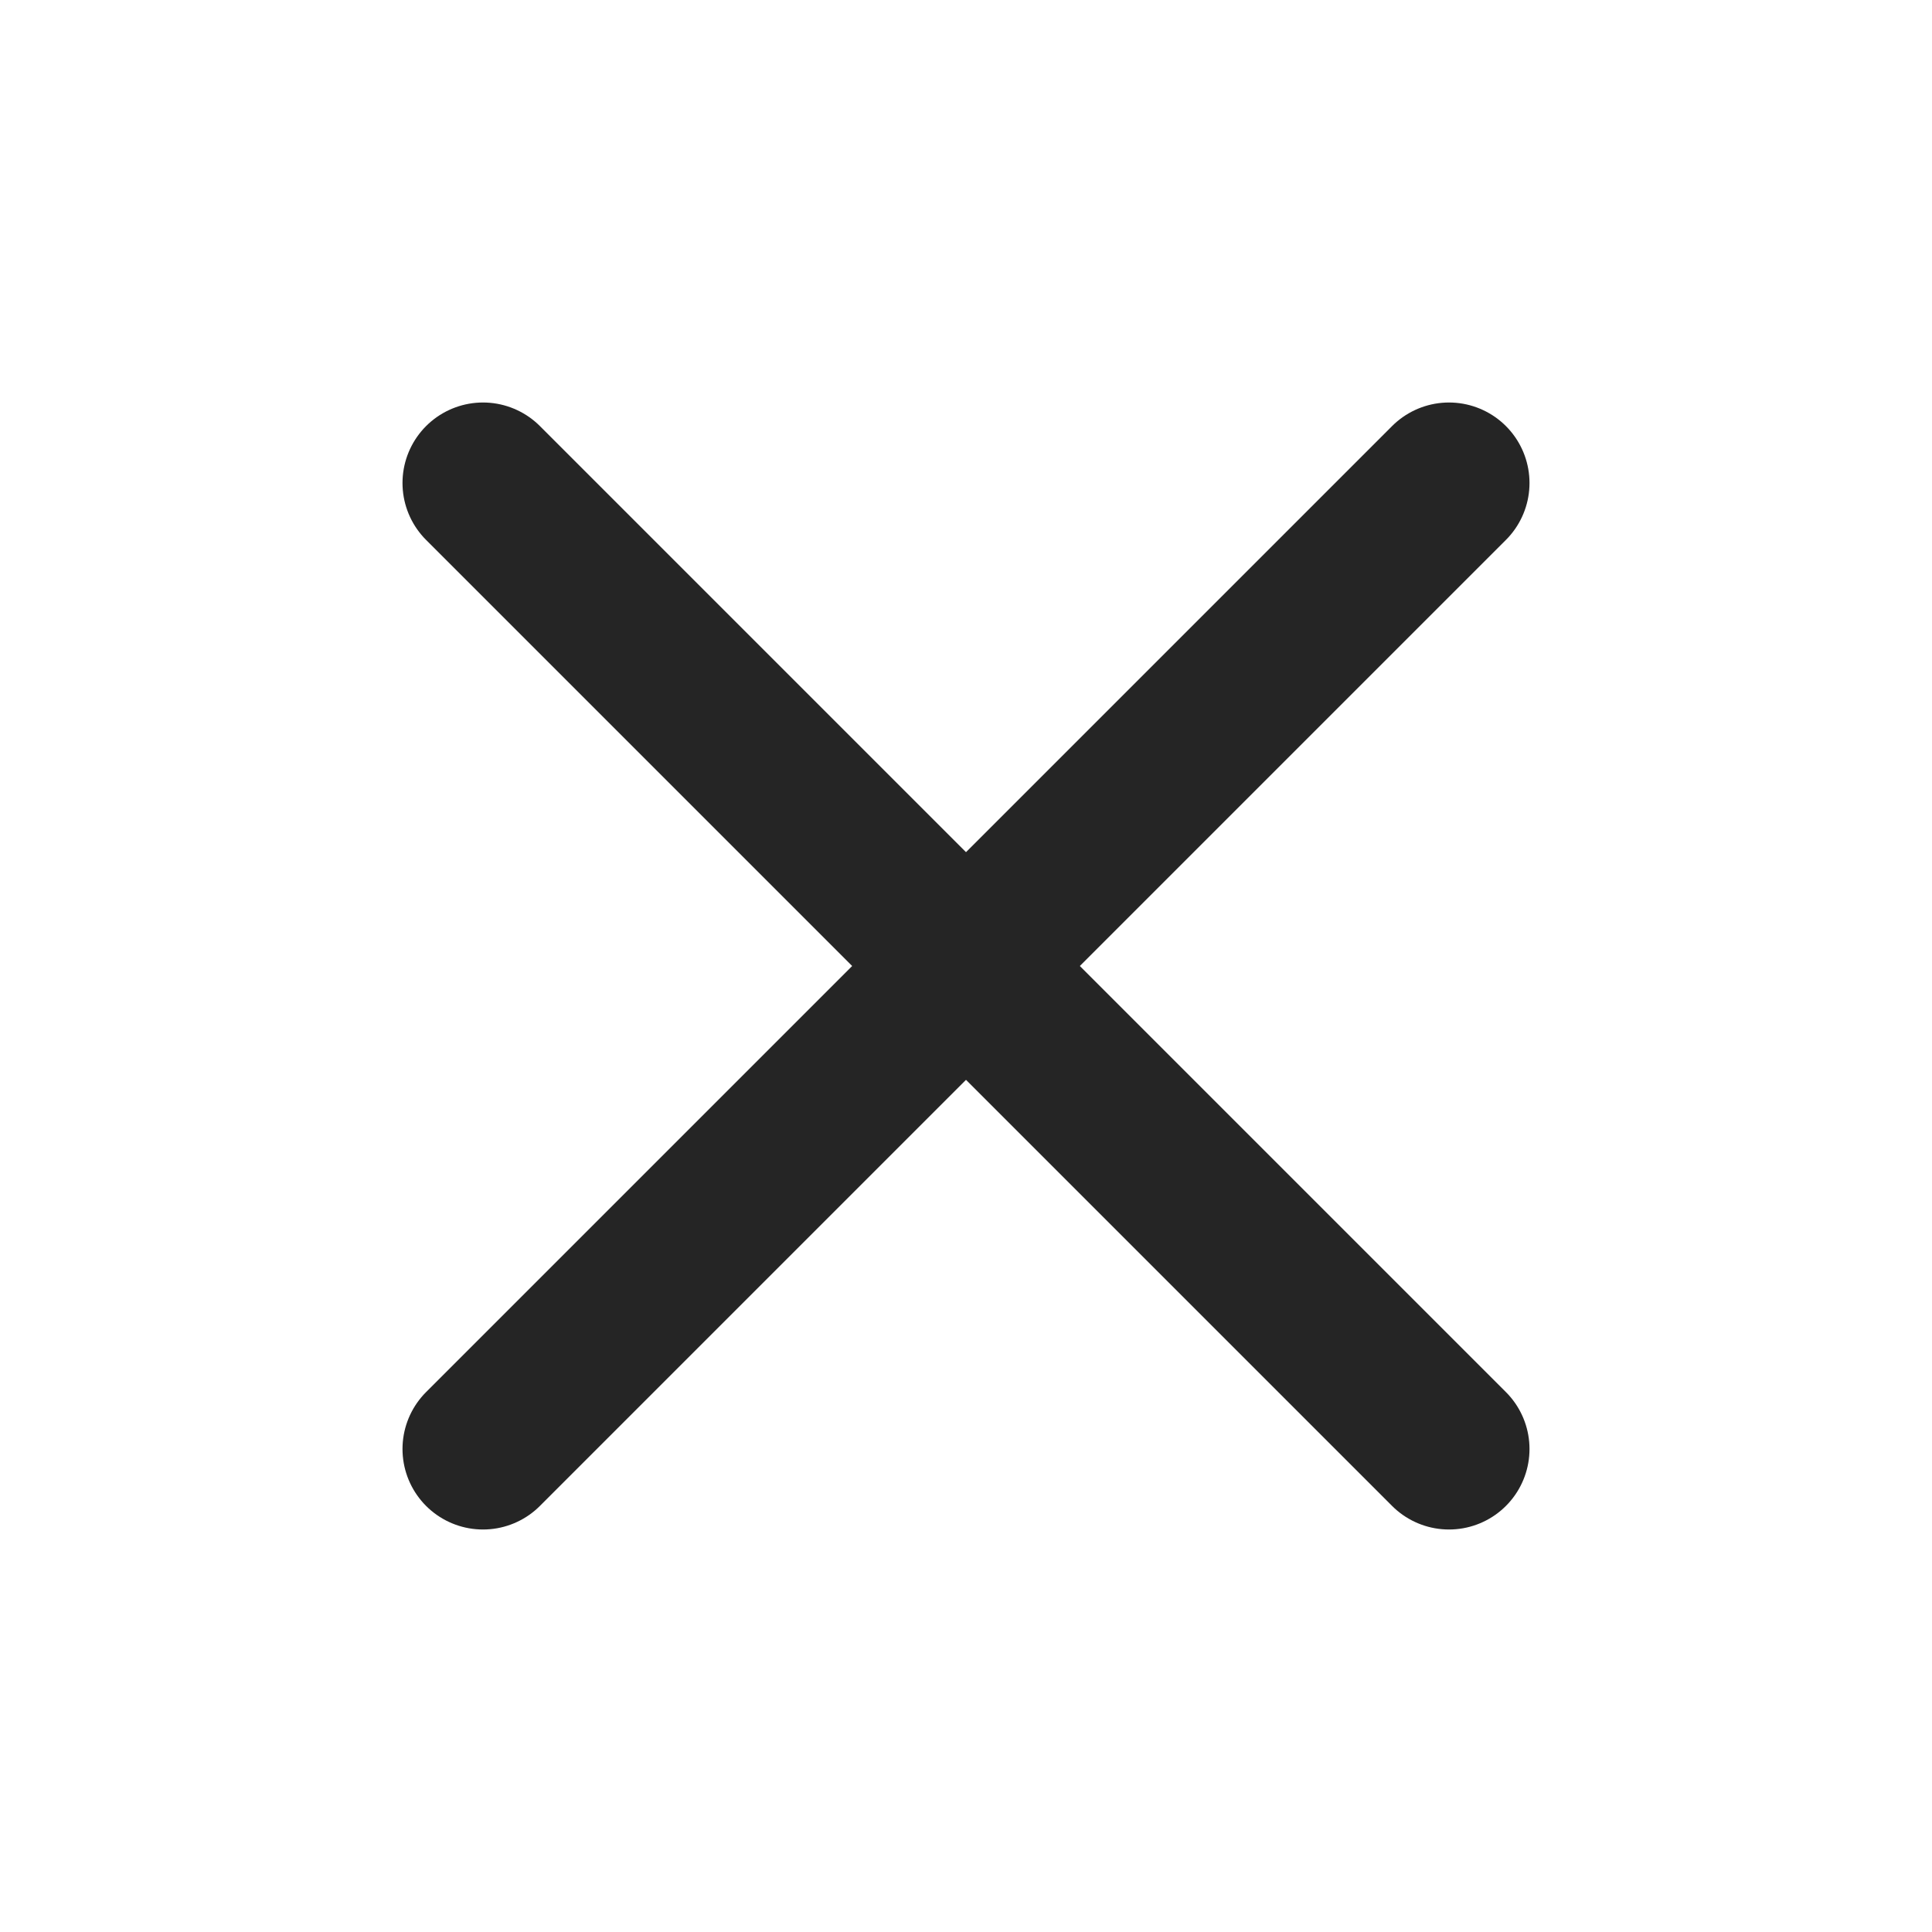
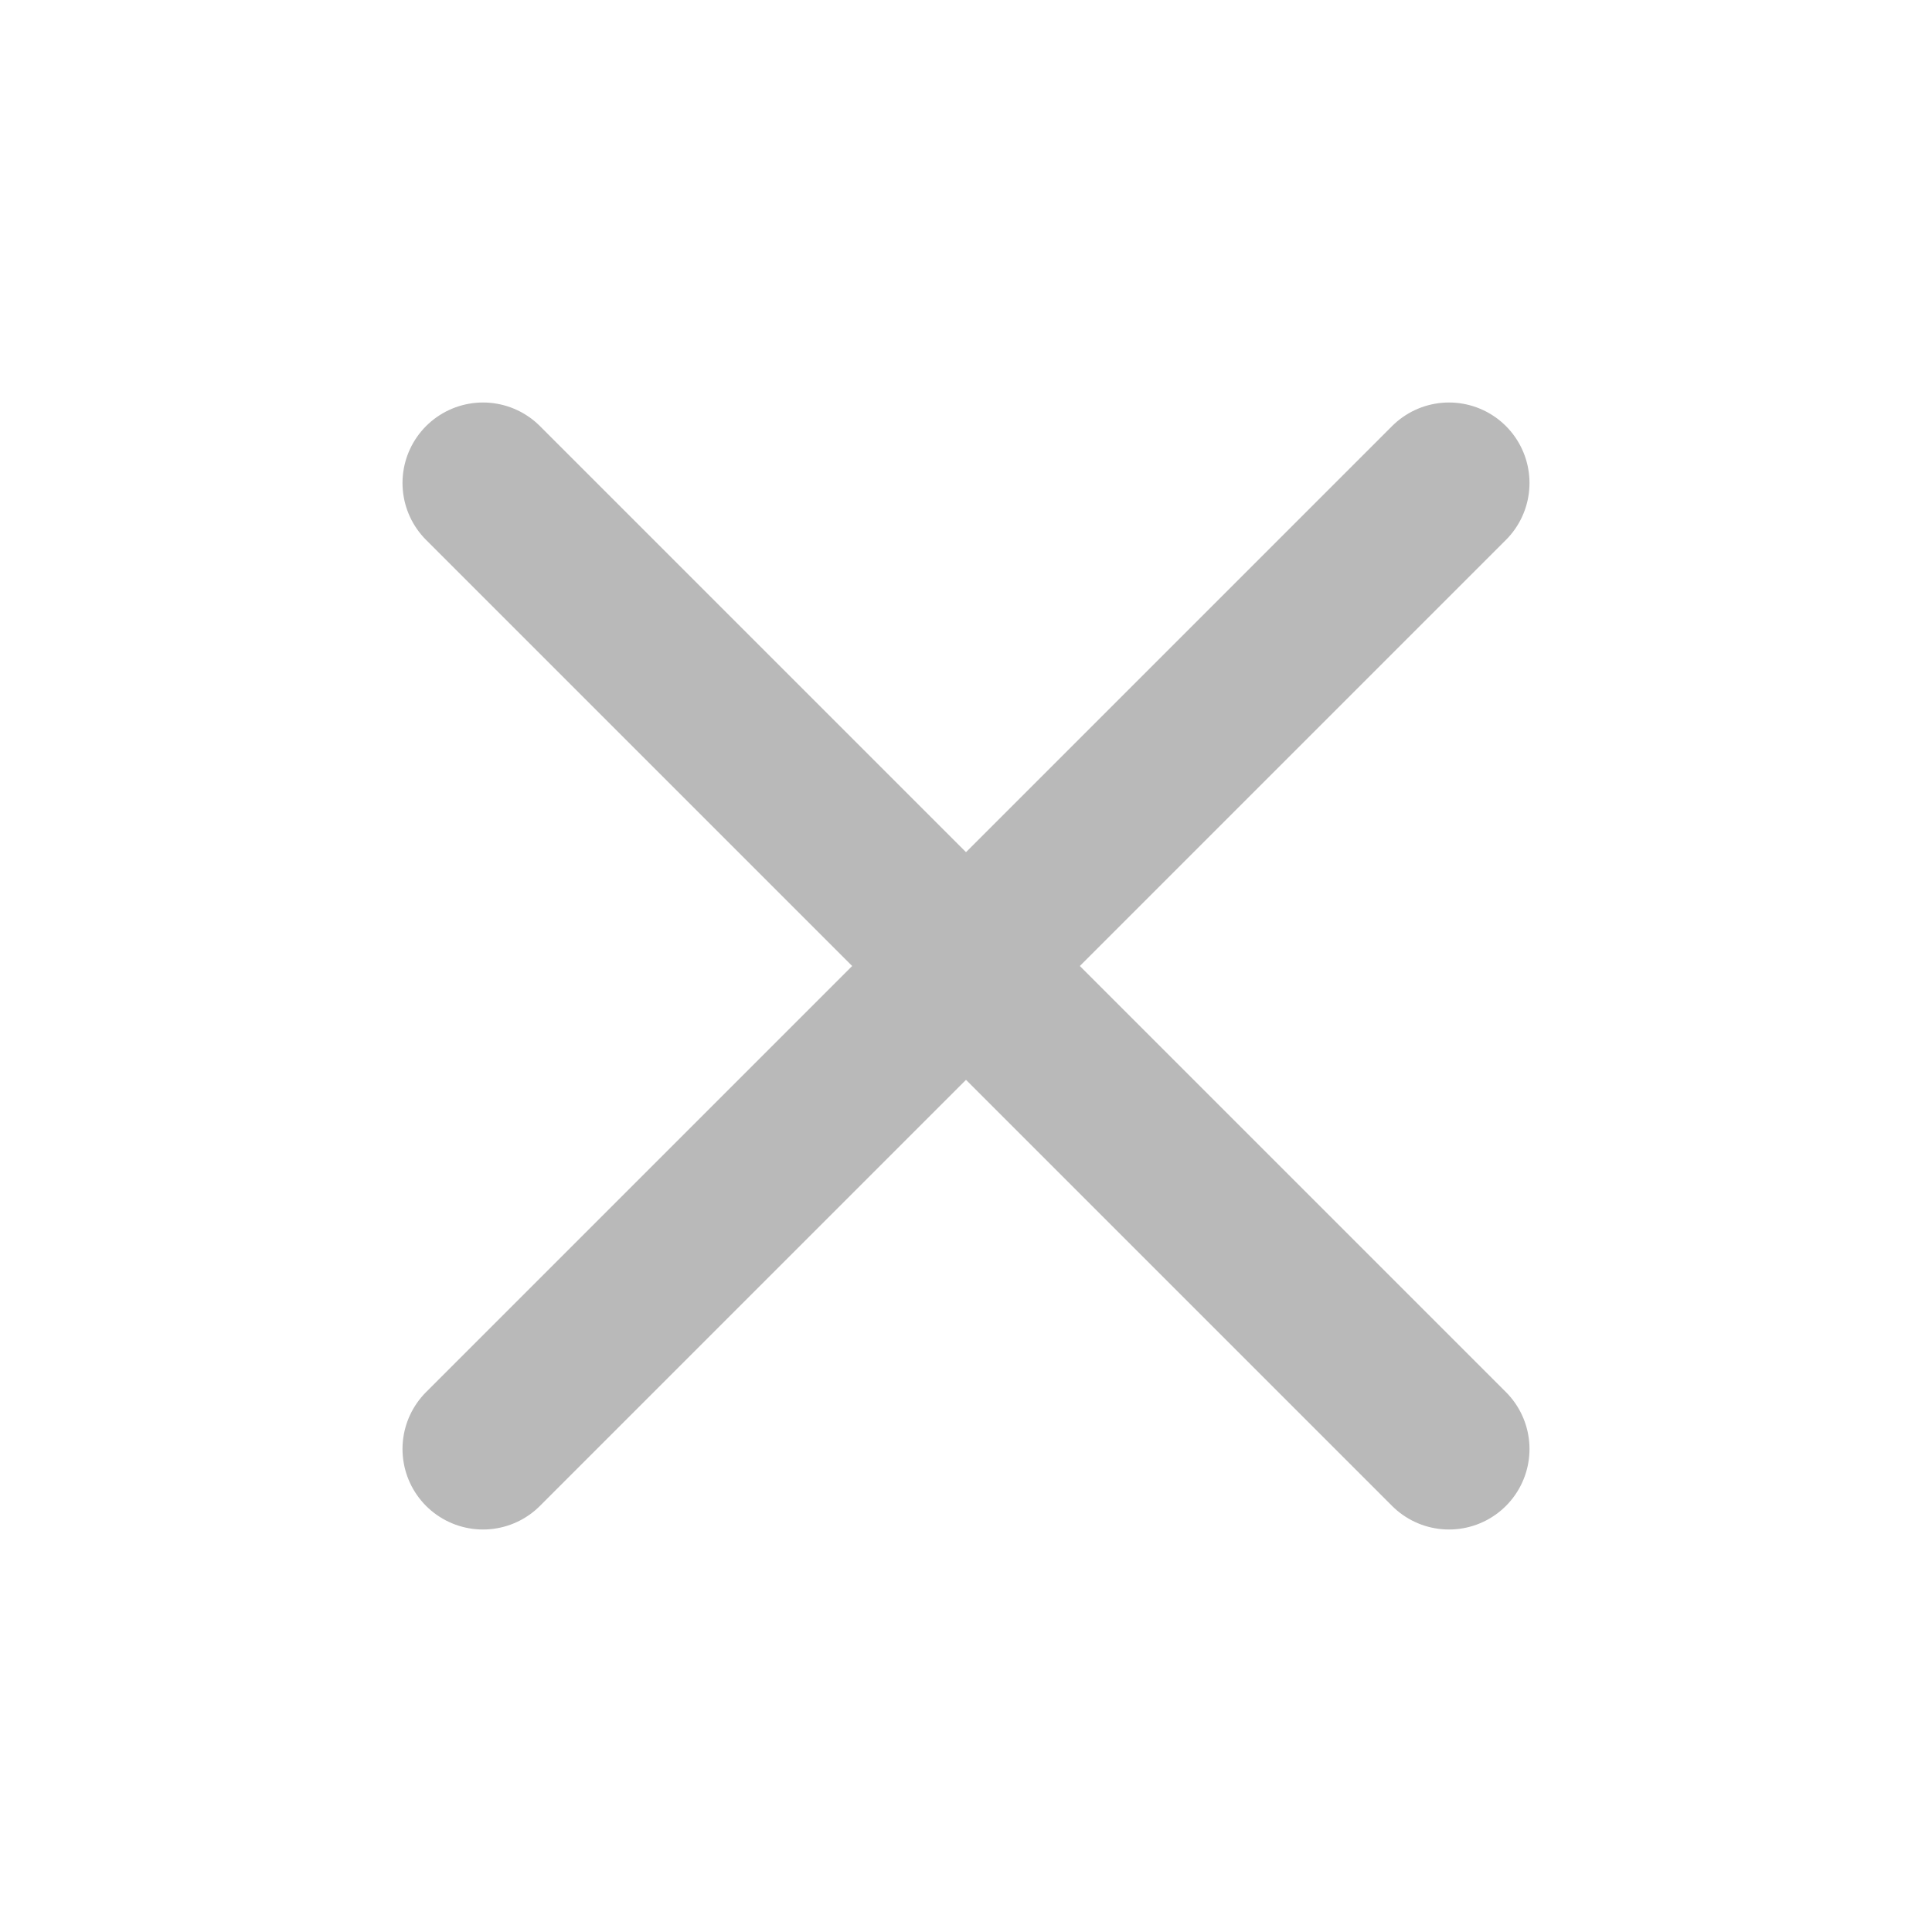
<svg xmlns="http://www.w3.org/2000/svg" width="24" height="24" viewBox="0 0 24 24" fill="none">
-   <path d="M18 6L6 18" stroke="#252525" stroke-width="2" stroke-linecap="round" stroke-linejoin="round" />
-   <path d="M6 6L18 18" stroke="#252525" stroke-width="2" stroke-linecap="round" stroke-linejoin="round" />
+   <path d="M18 6L6 18" stroke="#B9B9B9" stroke-width="2" stroke-linecap="round" stroke-linejoin="round" />
+   <path d="M6 6L18 18" stroke="#B9B9B9" stroke-width="2" stroke-linecap="round" stroke-linejoin="round" />
</svg>
